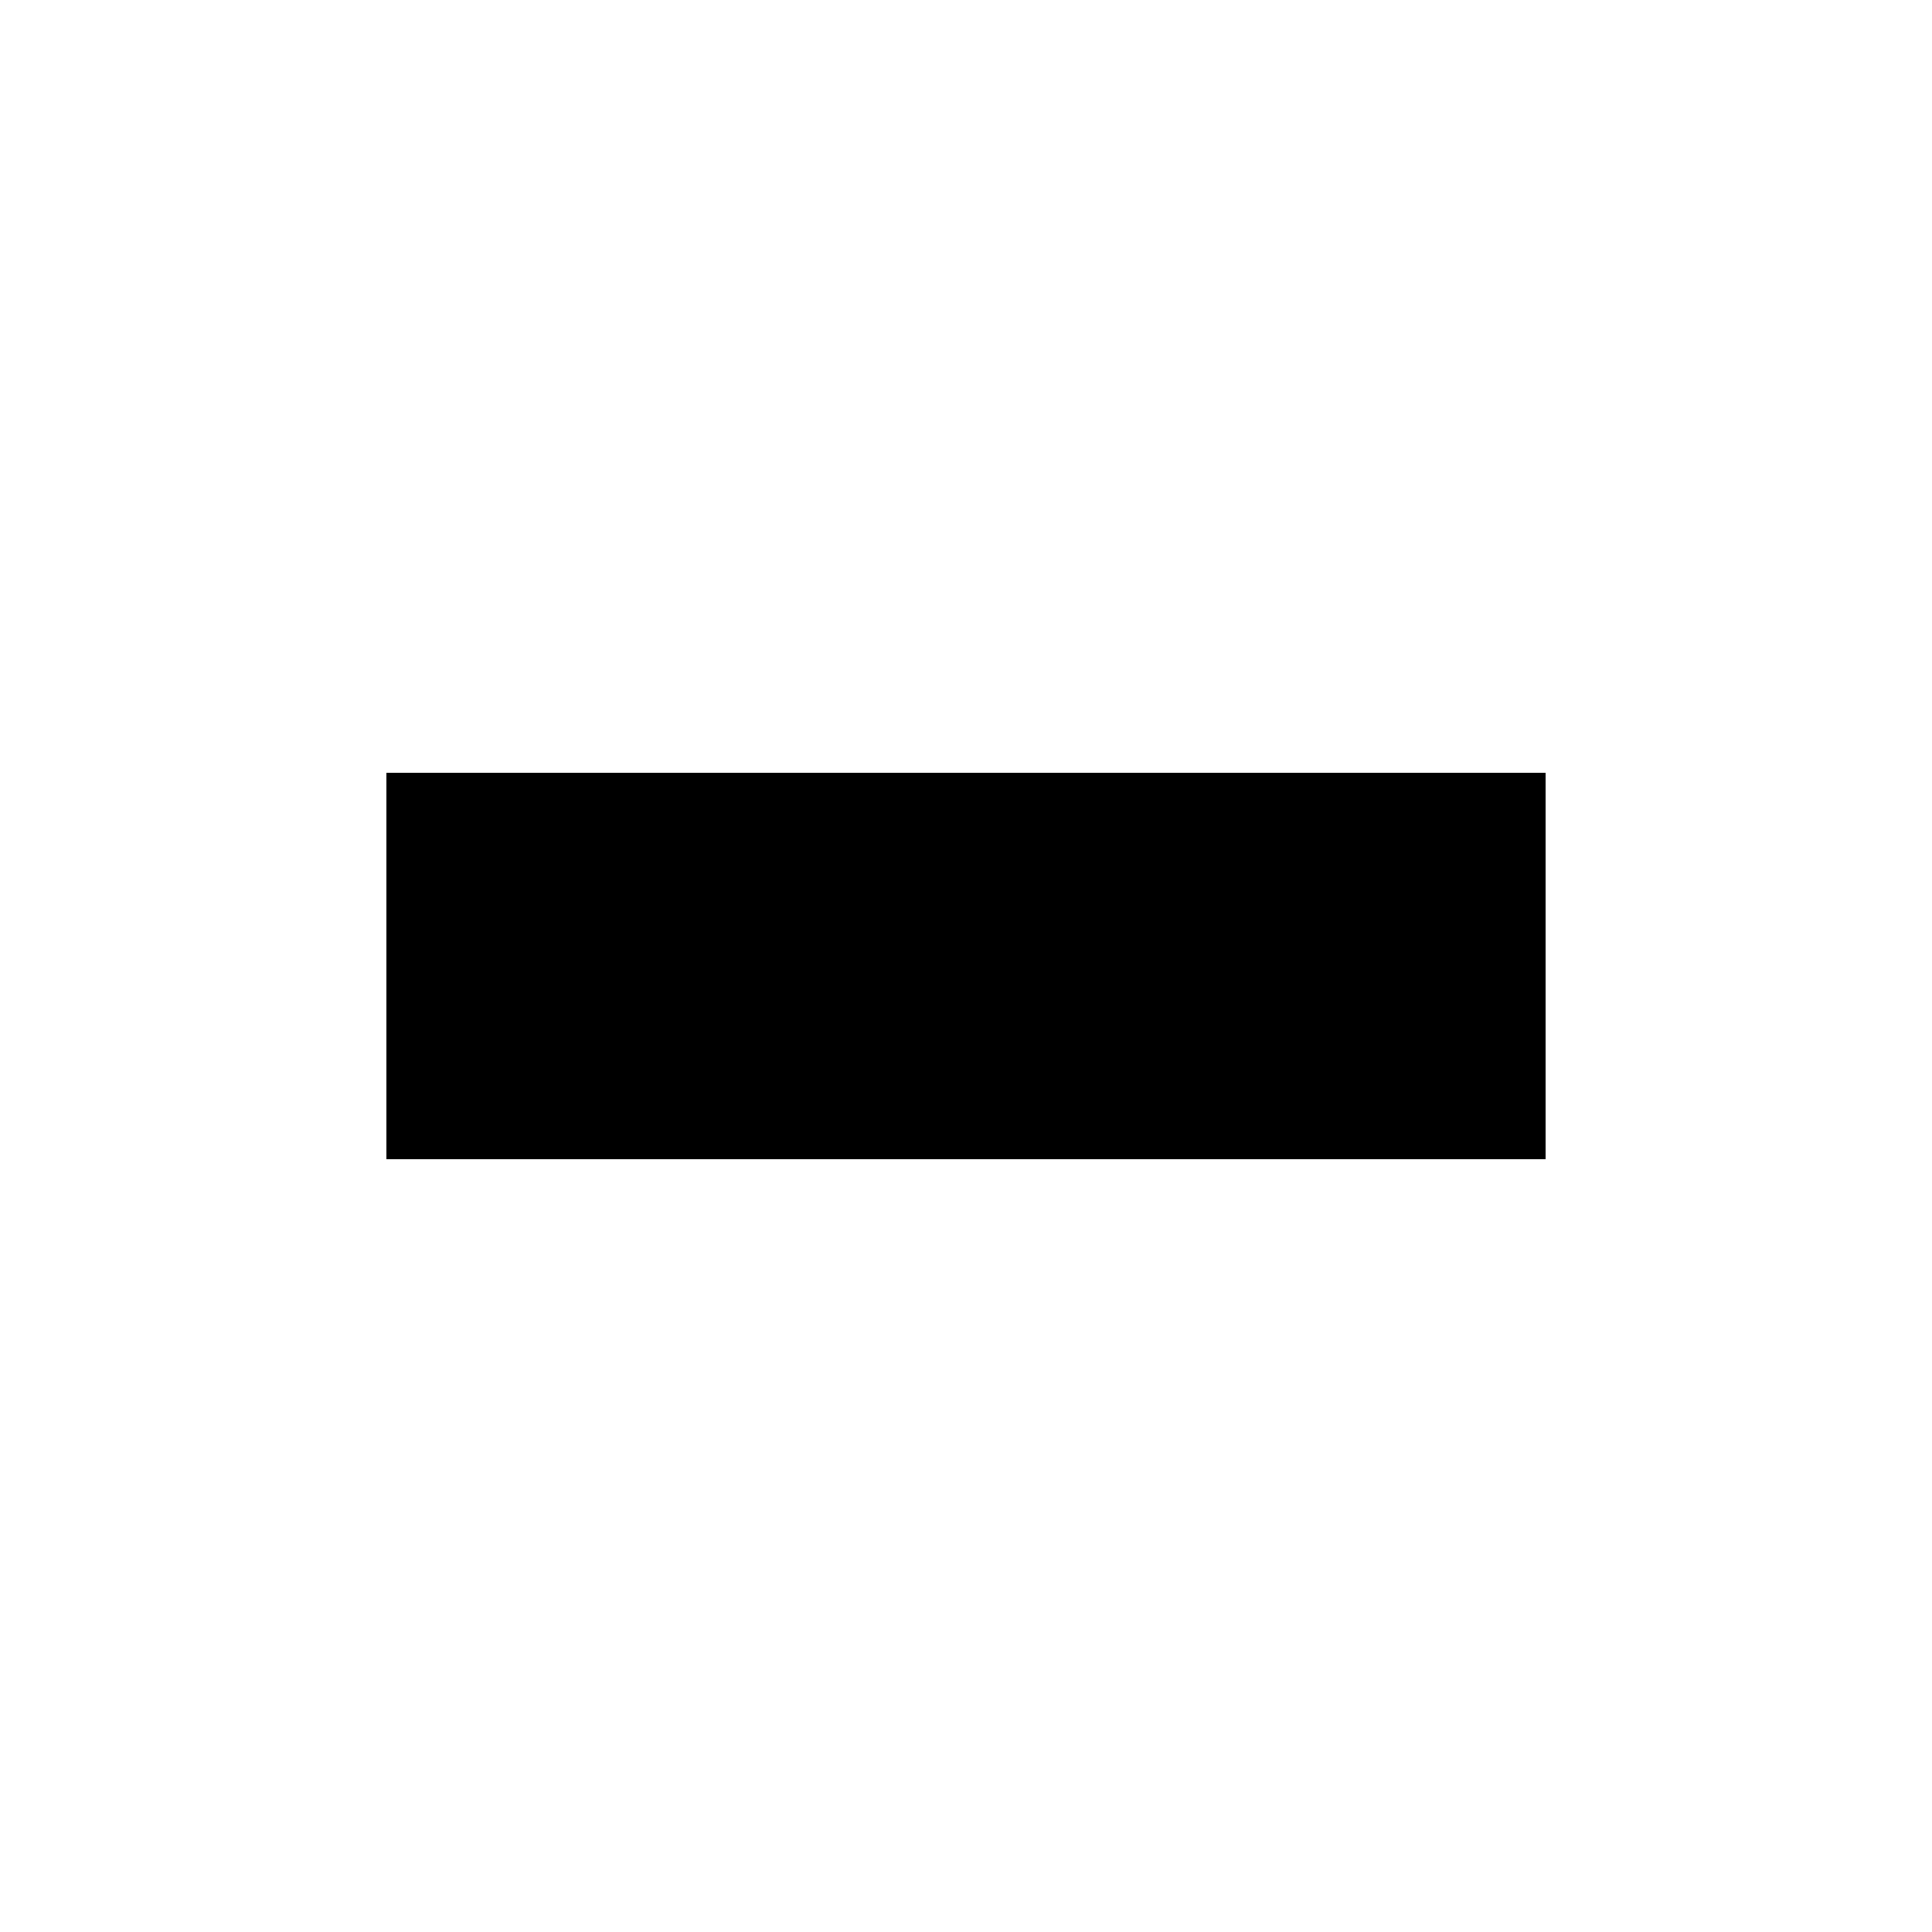
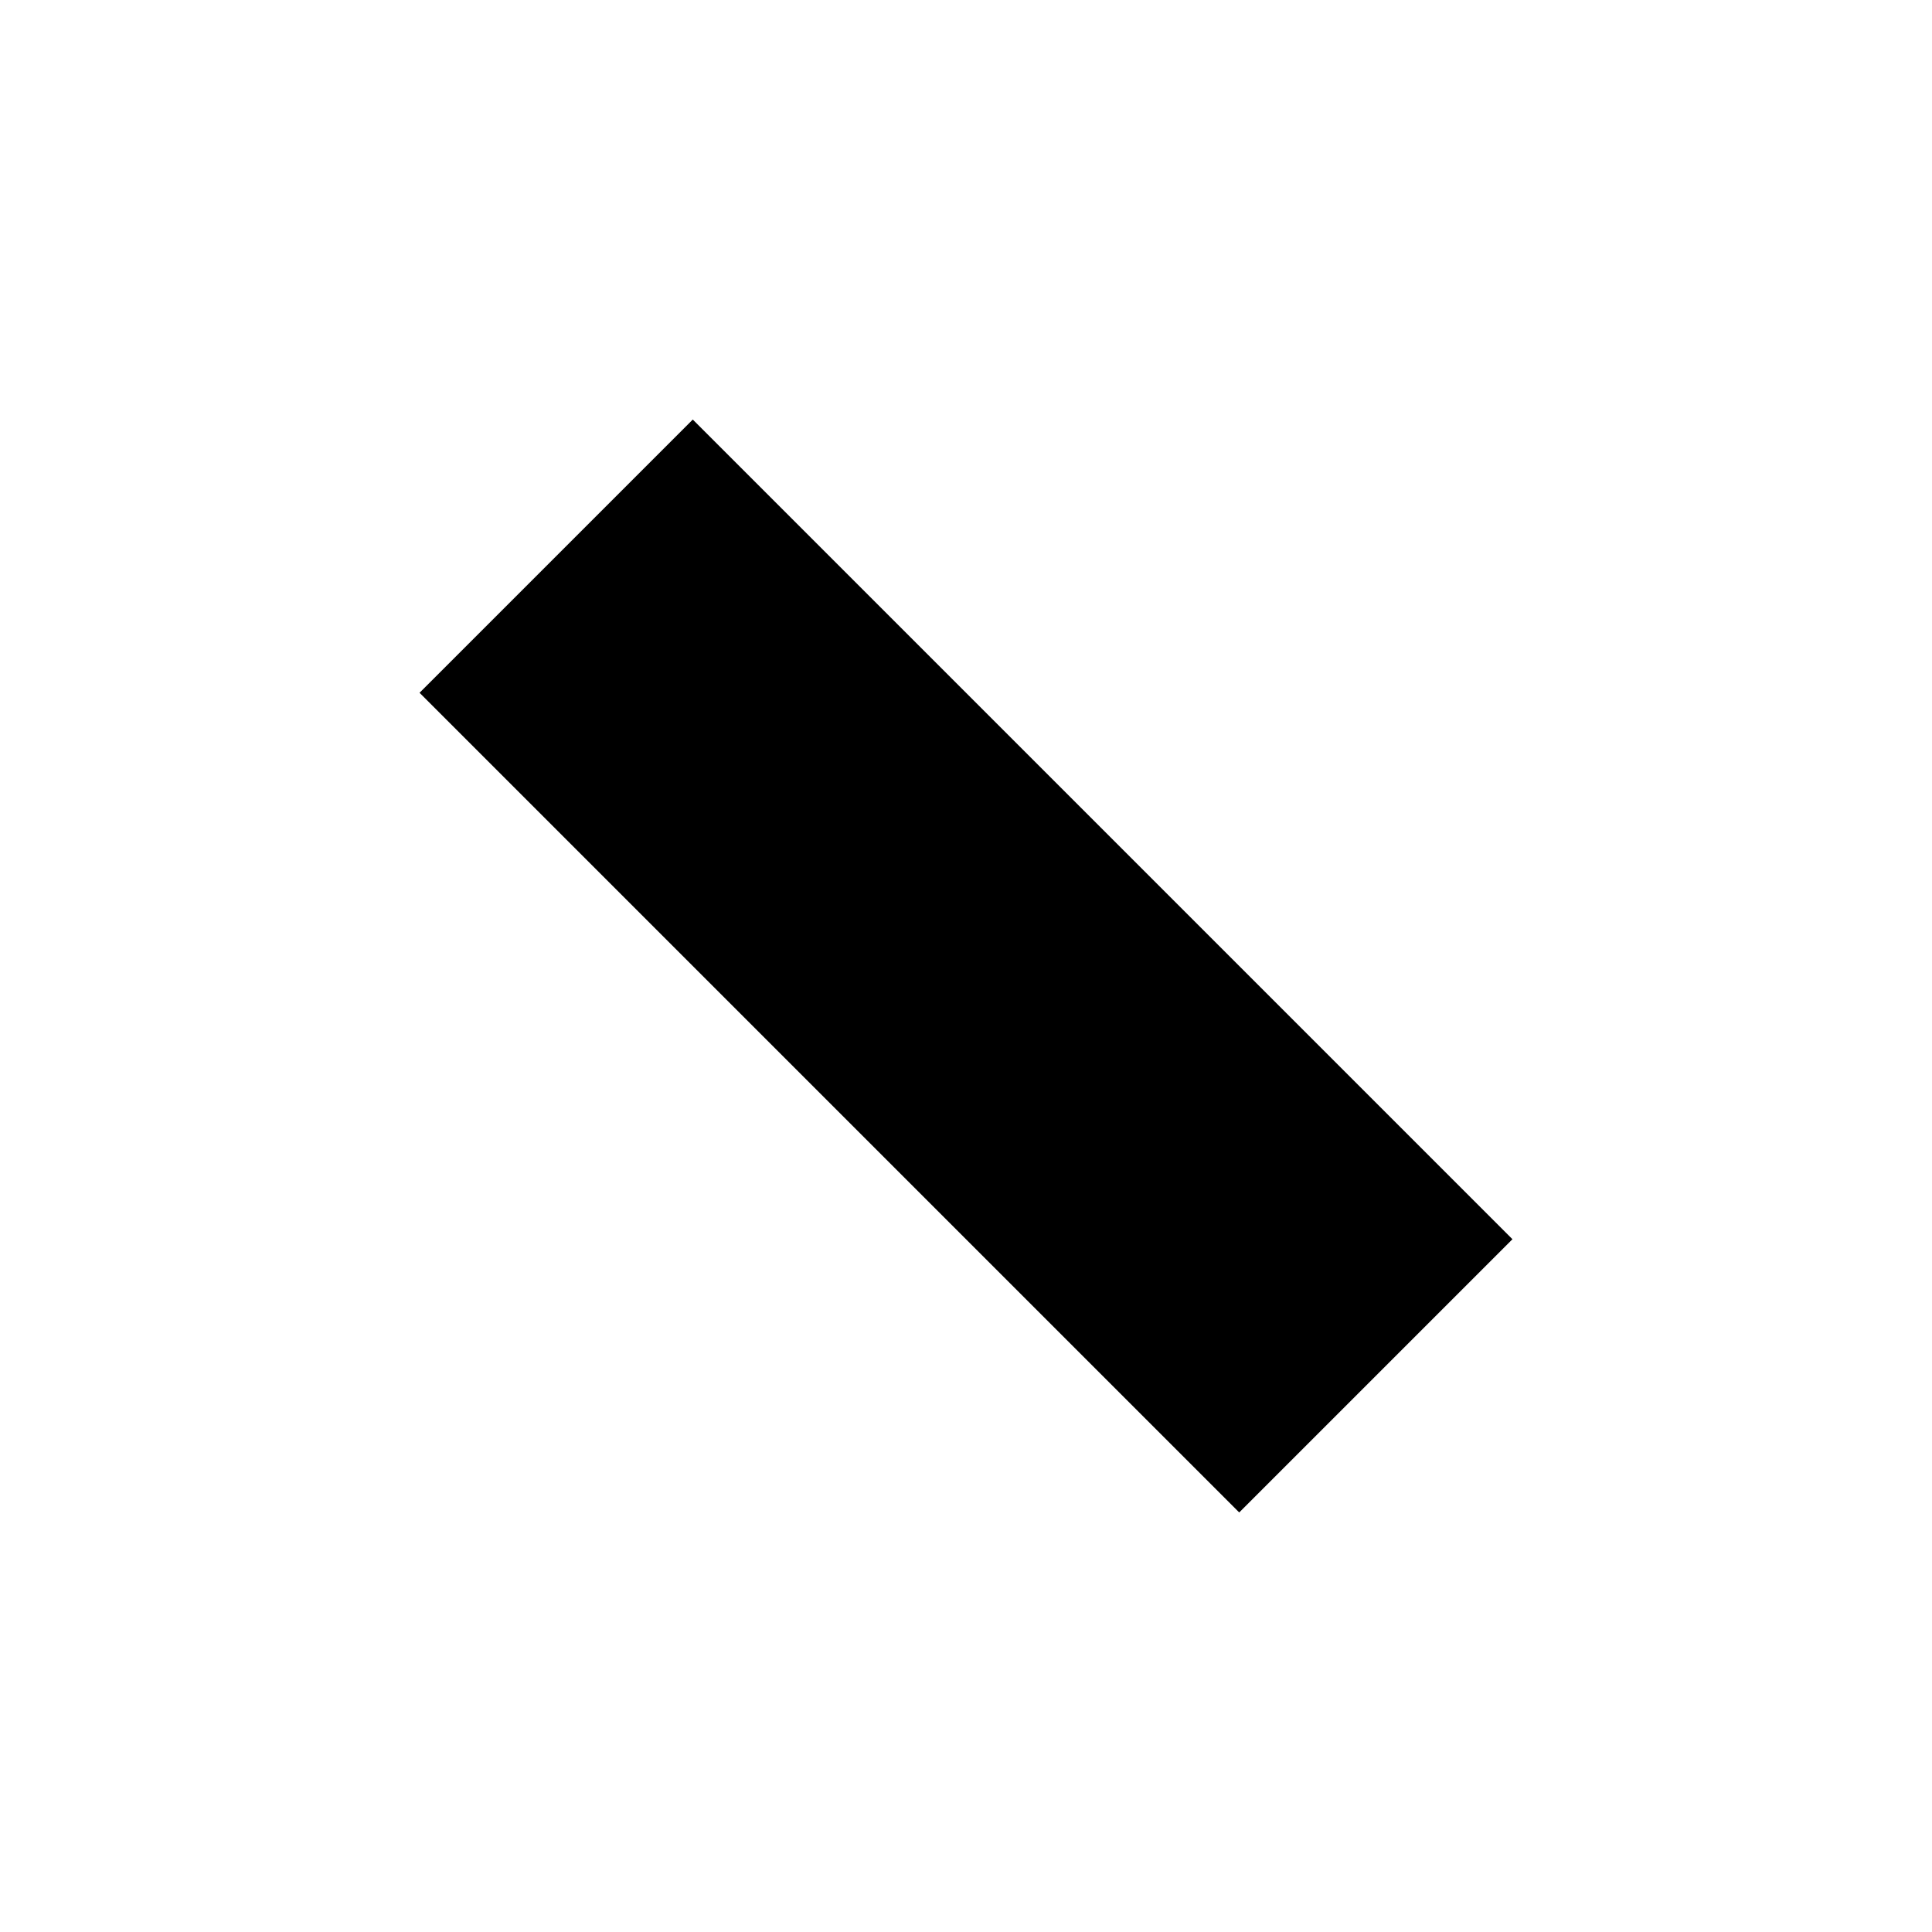
<svg xmlns="http://www.w3.org/2000/svg" version="1.1" width="500" height="500" id="svg4021">
-   <path d="m 0,0 0,100 0,100 0,100 0,100 0,100 100,0 100,0 100,0 100,0 100,0 0,-100 0,-100 0,-100 0,-100 L 500,0 400,0 300,0 200,0 100,0 0,0 z m 100,200 100,0 100,0 100,0 0,100 -100,0 -100,0 -100,0 0,-100 z" id="rect4023" style="fill:#ffffff" />
-   <path d="m 100,200 0,100 100,0 100,0 100,0 0,-100 -100,0 -100,0 -100,0 z" id="rect4037" style="fill:#000000" />
+   <defs id="defs7" />
+   <path d="m 500.006,-0.006 -500.013,0 0,500.013 500.013,0 z" id="path3005" style="fill:#ffffff" />
+   <path d="M 179.289,108.579 108.579,179.289 179.289,250 250,320.711 320.711,391.421 391.421,320.711 320.711,250 250,179.289 179.289,108.579 z" id="rect4037" style="fill:#000000" />
</svg>
